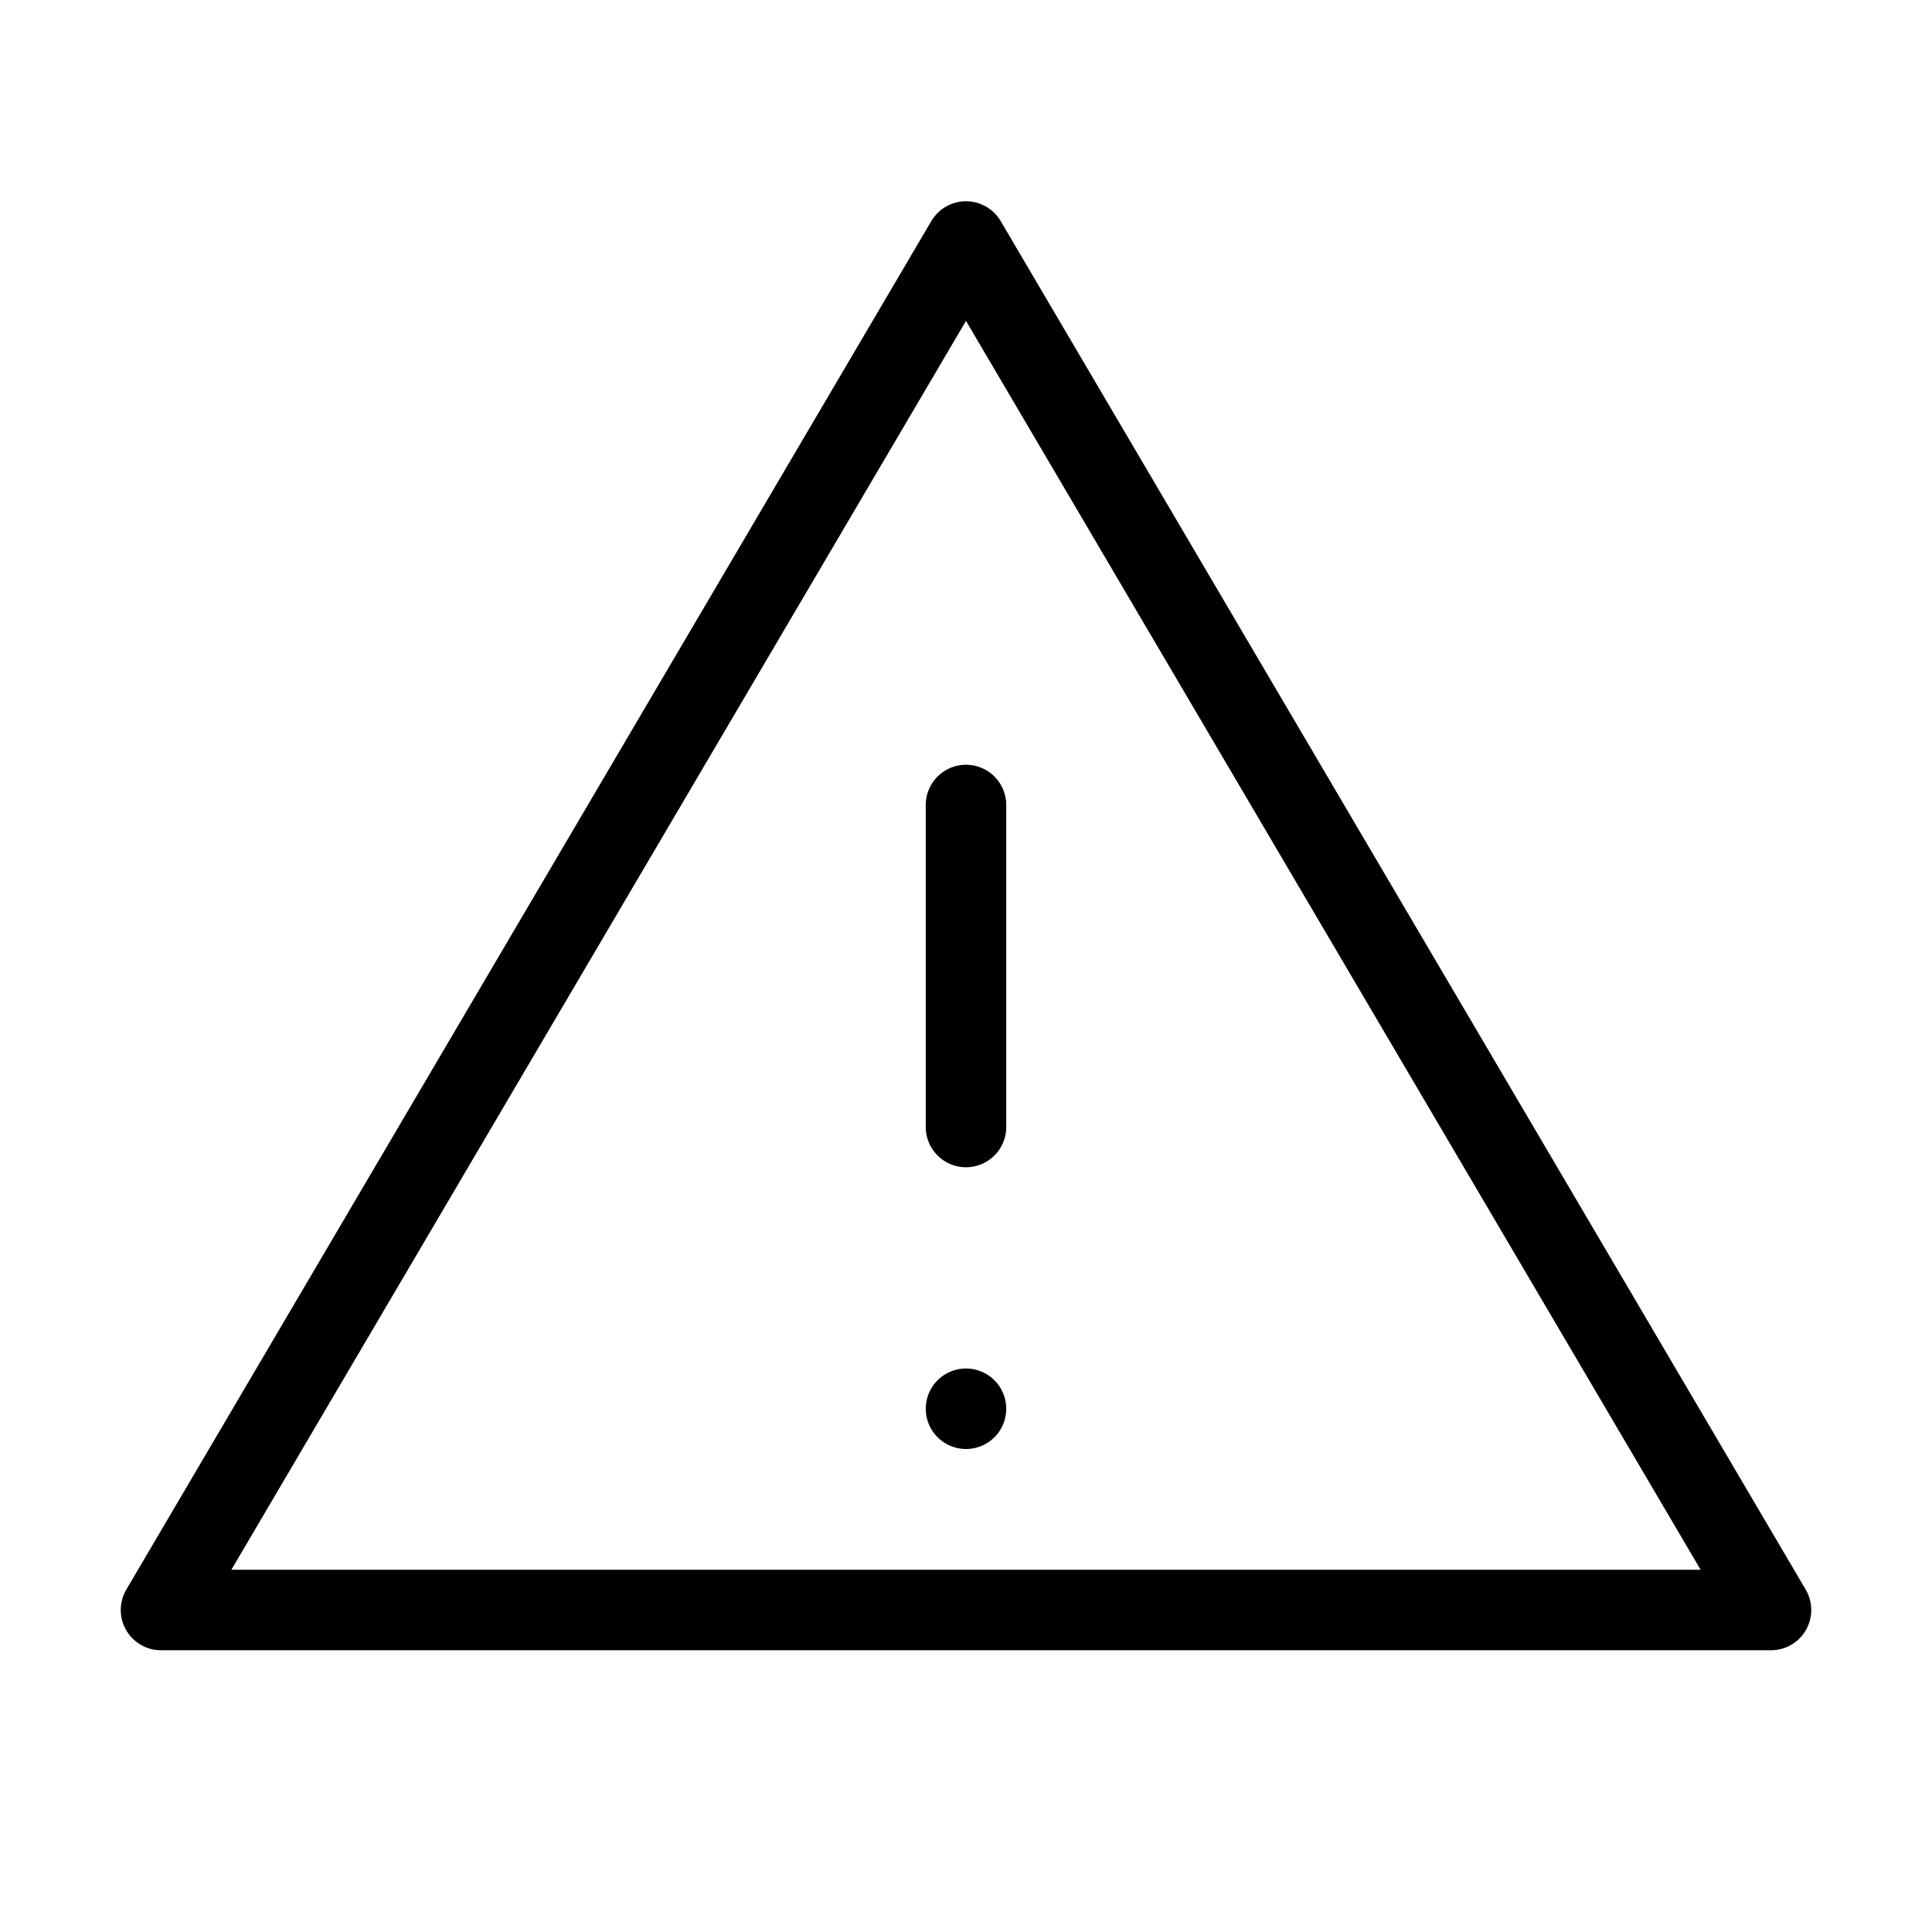
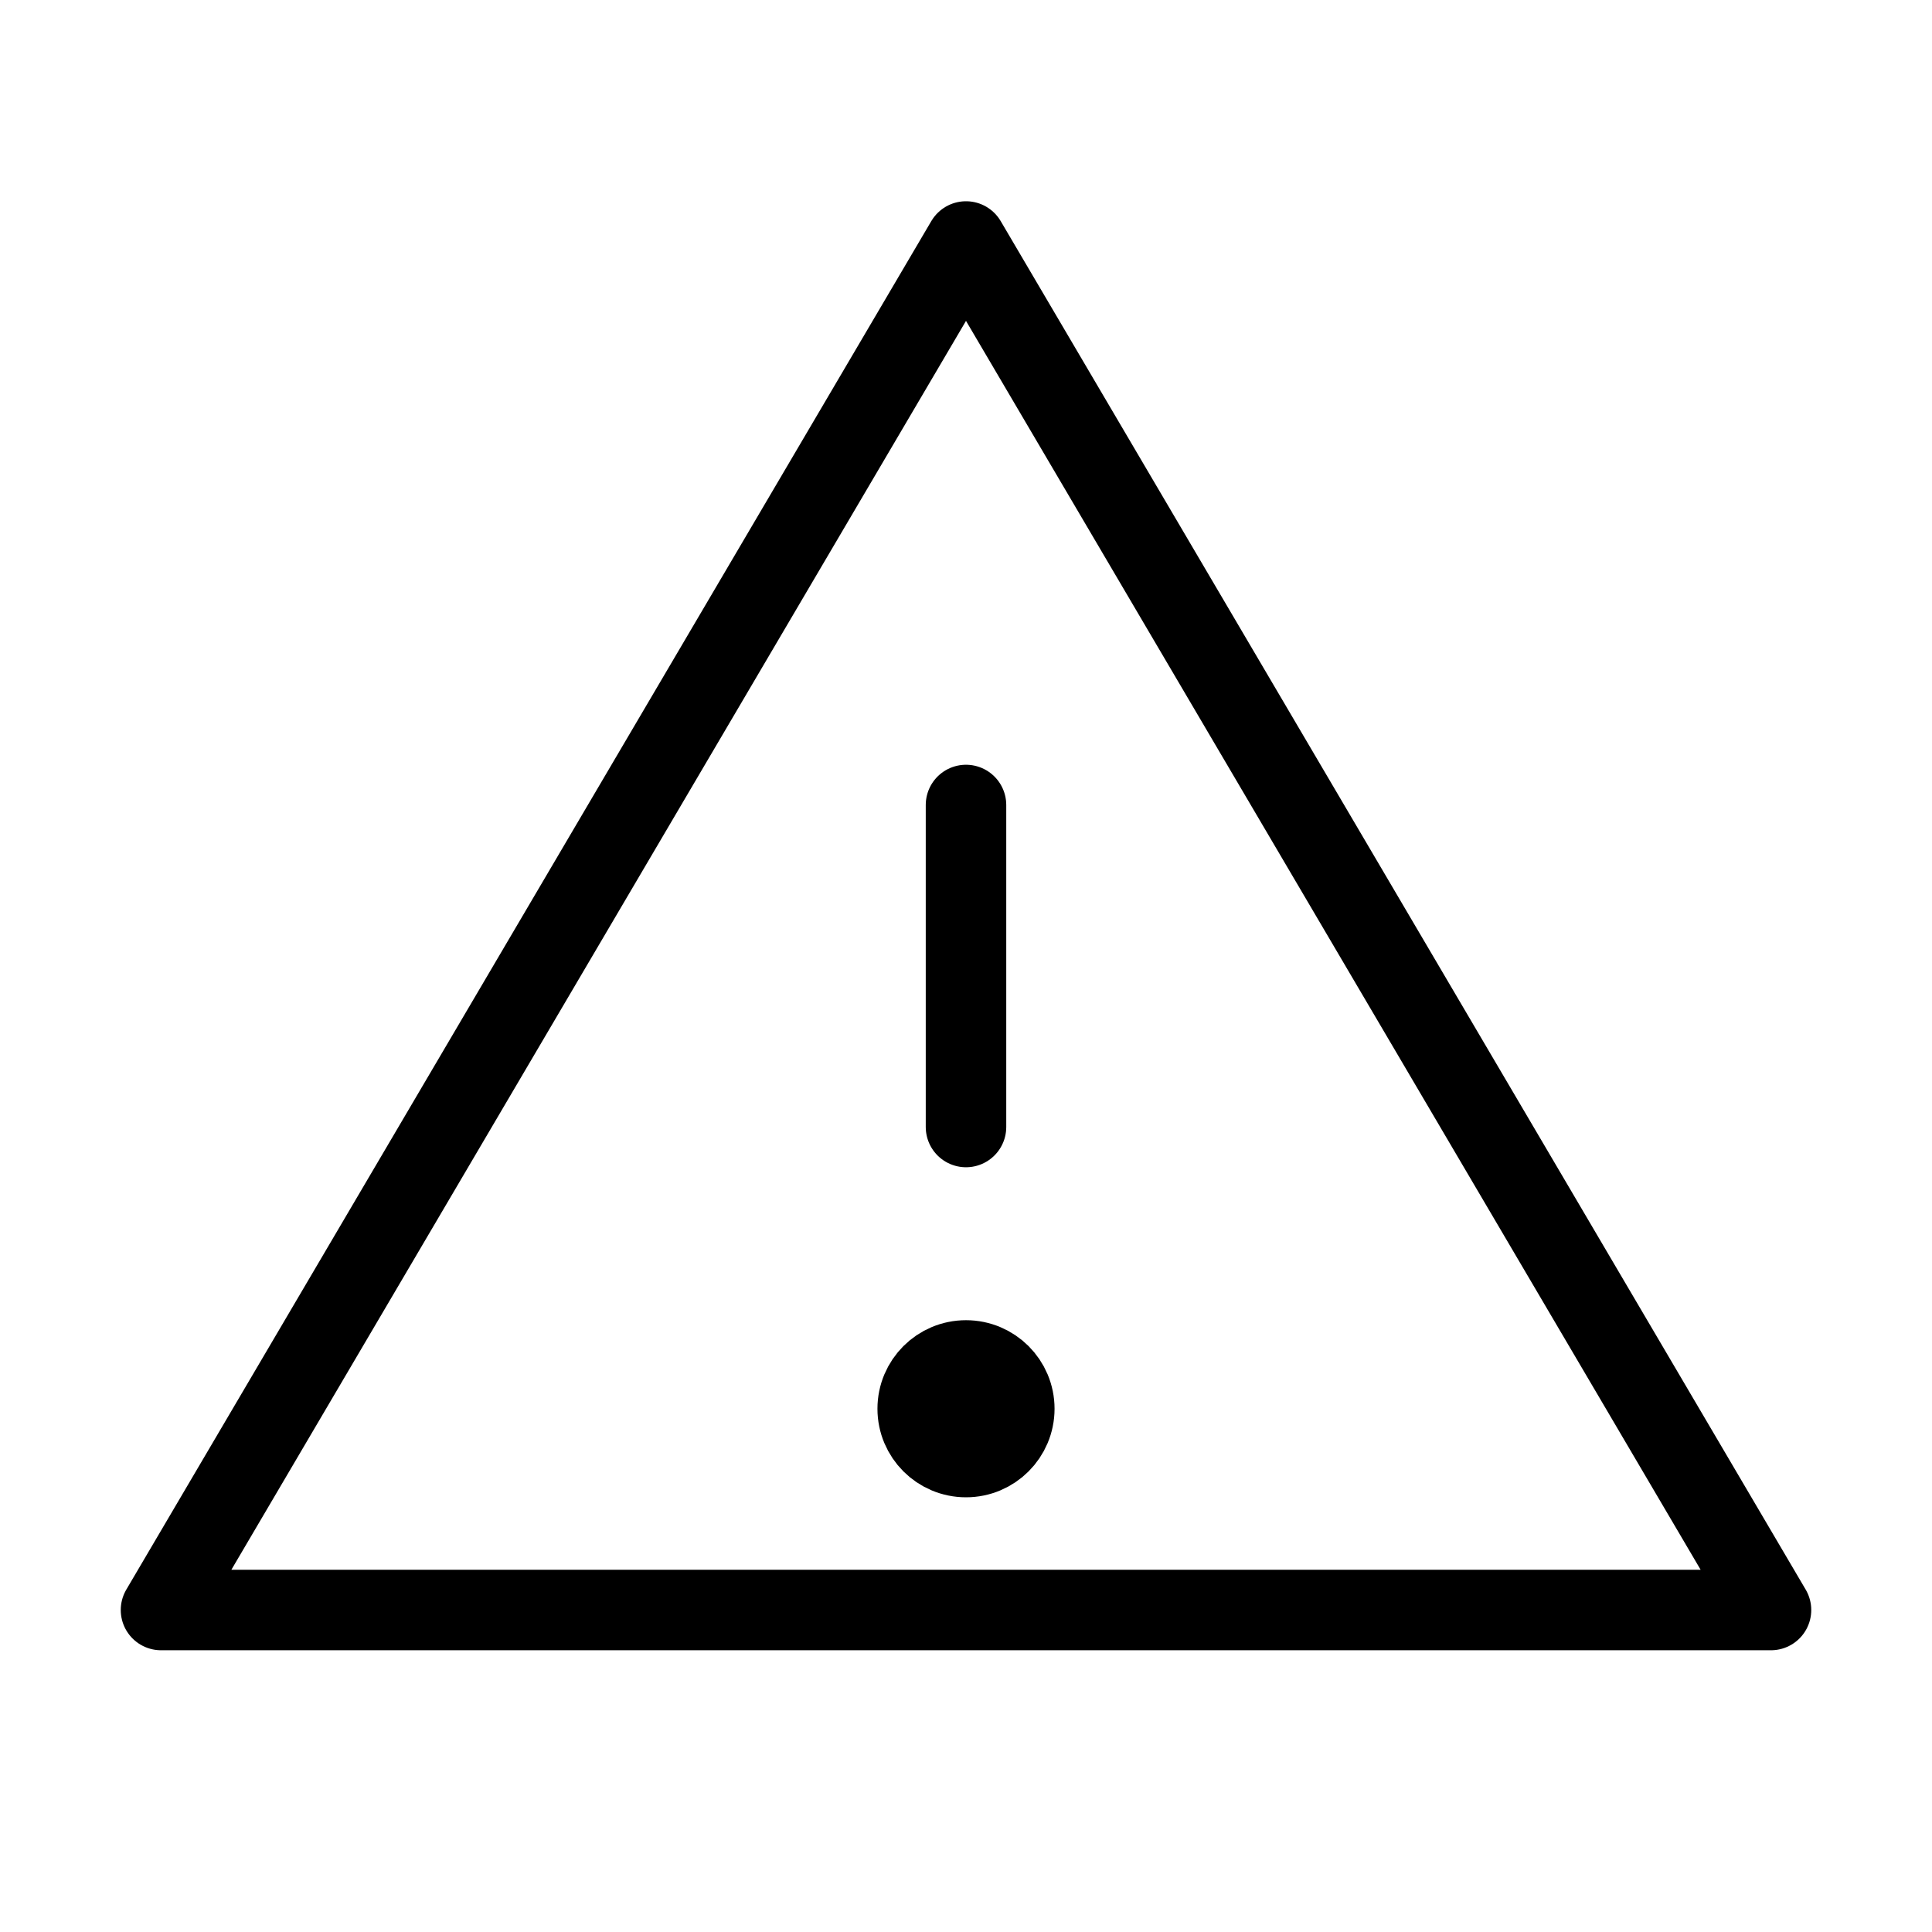
<svg xmlns="http://www.w3.org/2000/svg" viewBox="0 0 24 24" width="24" height="24" fill="none" stroke="currentColor" stroke-width="1" stroke-linecap="round" stroke-linejoin="round">
  <path d="M12 3 L22 20 L2 20 Z" />
  <path d="M12 10 L12 14" />
-   <path d="M12 17.5 L12 17.5" />
+   <circle cx="12" cy="17.5" r="0.6" fill="currentColor" />
</svg>
